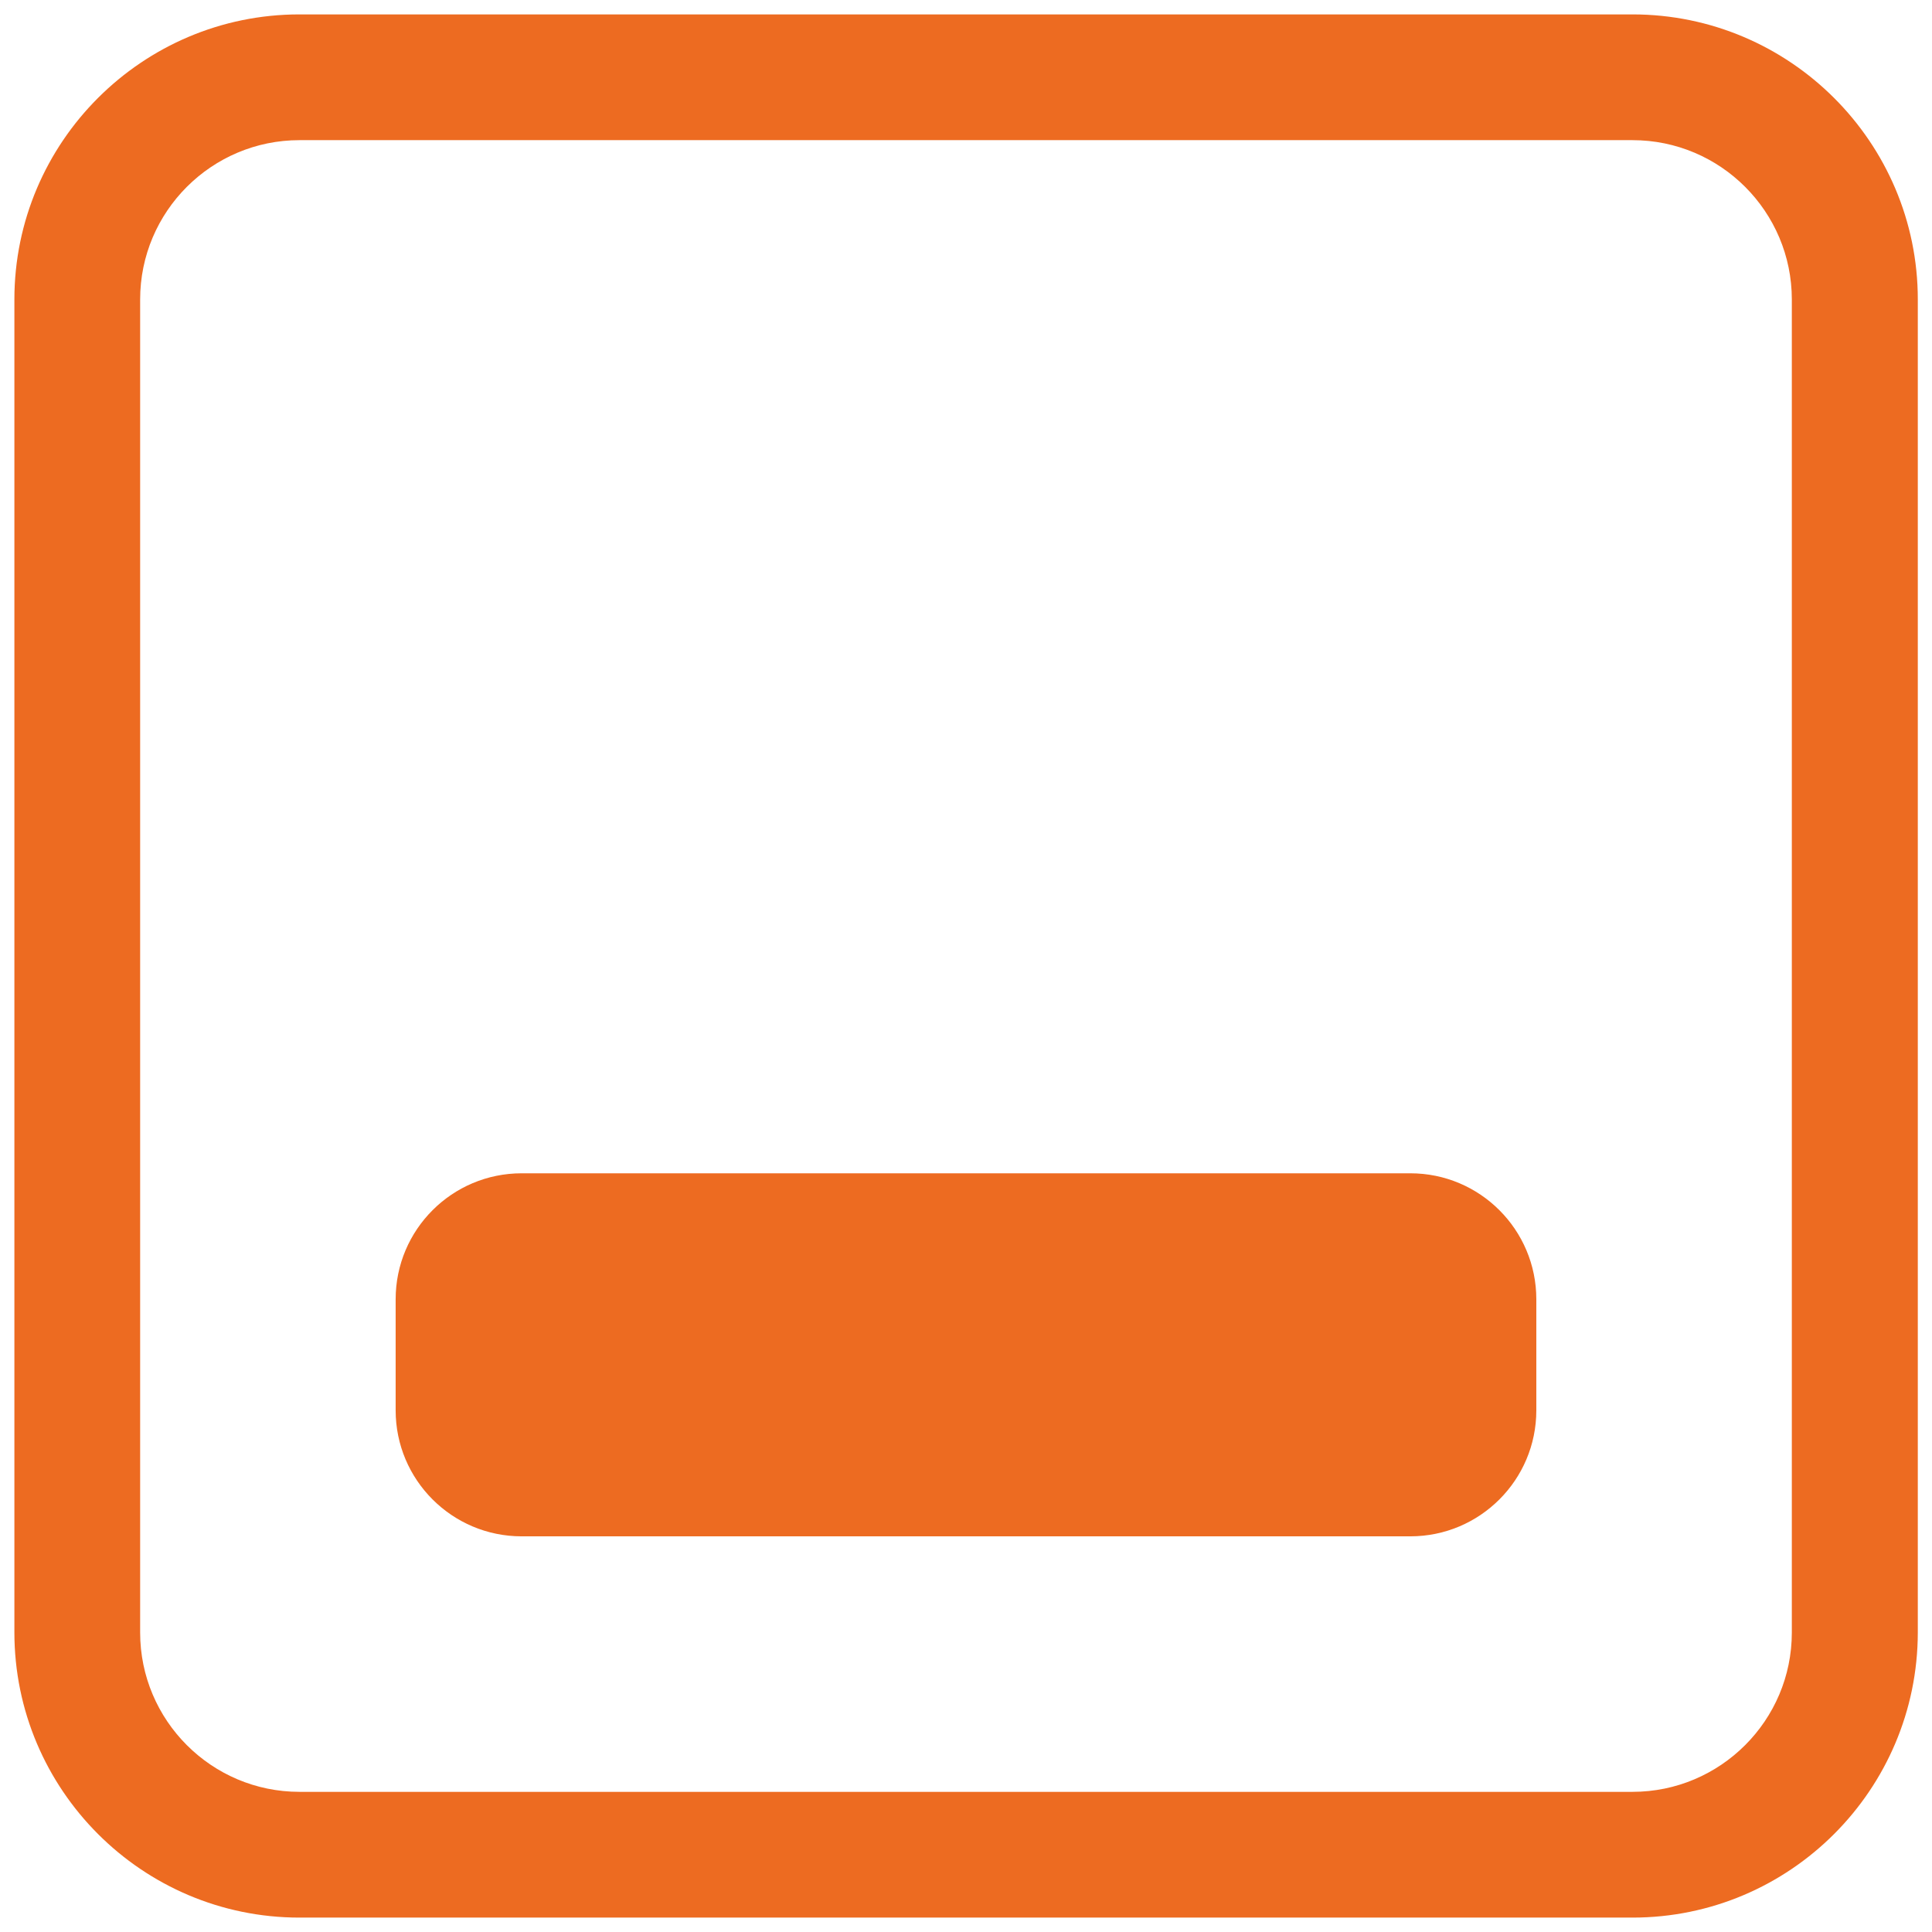
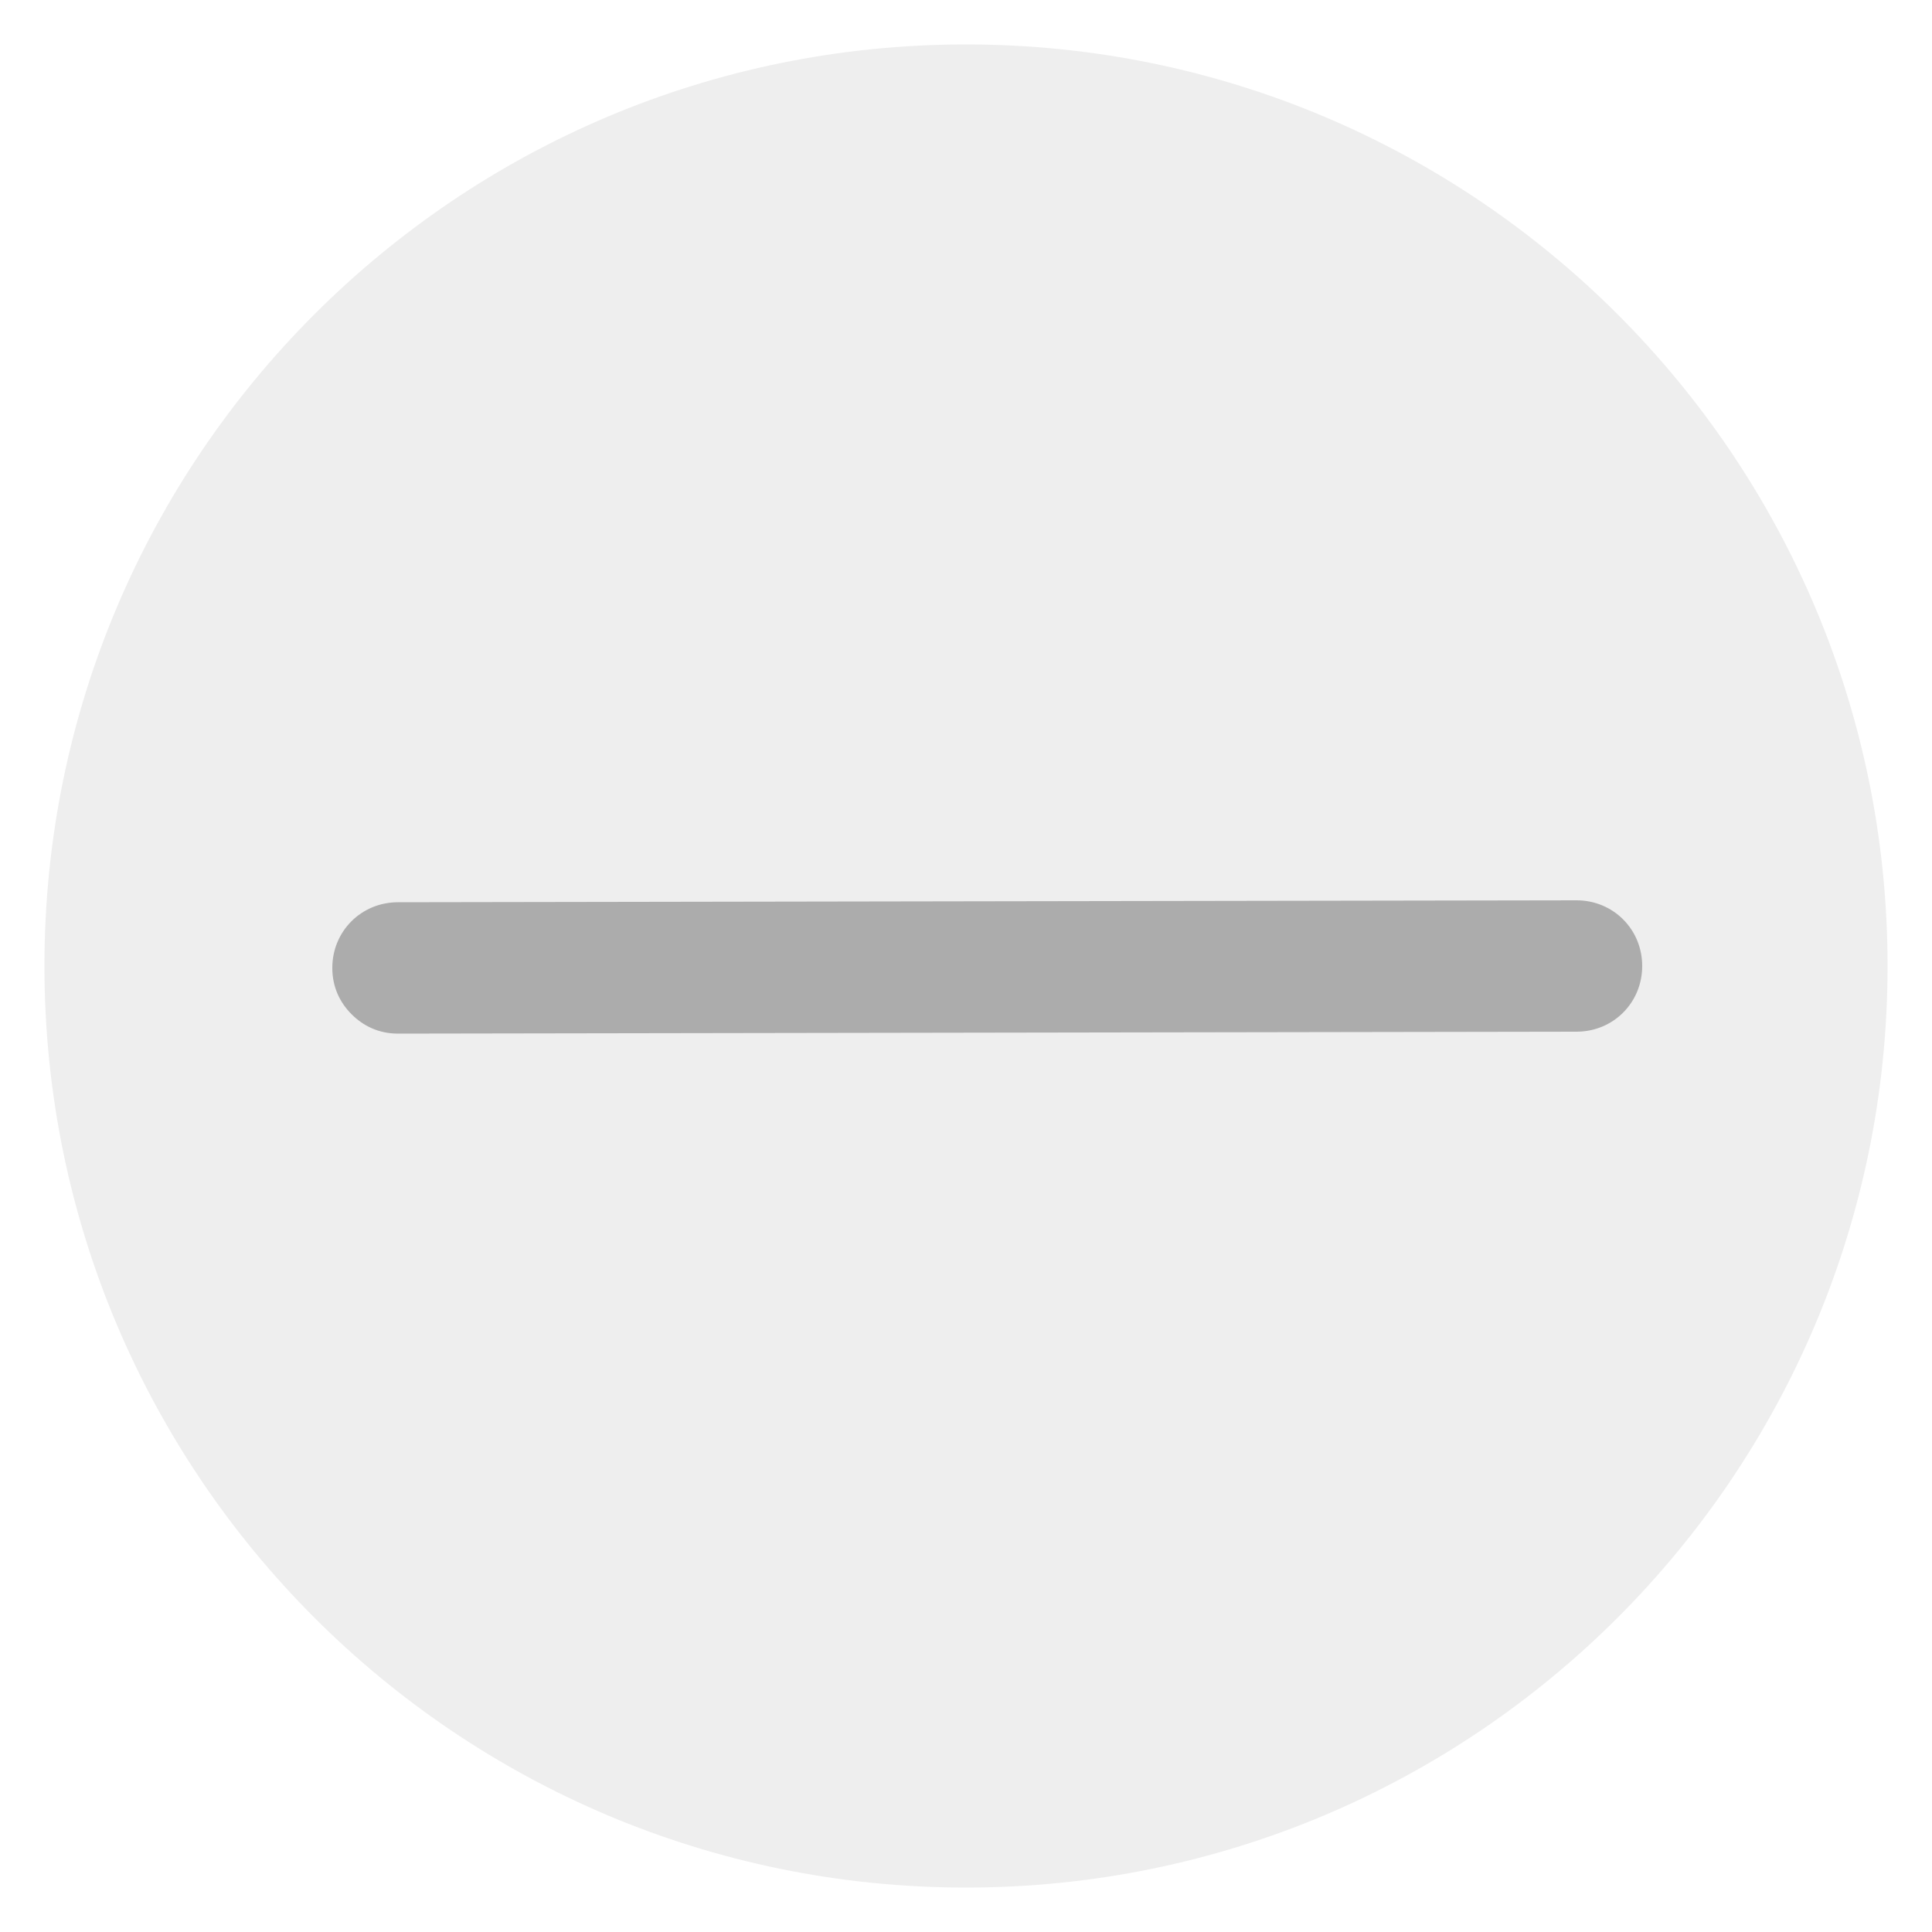
- <svg xmlns="http://www.w3.org/2000/svg" xml:space="preserve" enable-background="new 0 0 100 100" viewBox="0 0 100 100" y="0px" x="0px" id="minimalize_window" version="1.0">
-   <defs id="defs13" />
-   <g transform="matrix(1.15,0,0,1.15,-7.50075,-7.5)" id="g4">
-     <path id="path2" d="M 80,92.83 H 20 C 12.92,92.83 7.17,87.07 7.17,79.99 V 20 C 7.17,12.92 12.93,7.17 20,7.17 h 60 c 7.08,0 12.84,5.76 12.84,12.83 V 80 C 92.83,87.08 87.08,92.83 80,92.83 Z m -60,-80 c -3.95,0 -7.17,3.21 -7.17,7.17 v 60 c 0,3.95 3.21,7.17 7.17,7.17 h 60 c 3.95,0 7.17,-3.21 7.17,-7.17 V 20 c 0,-3.95 -3.21,-7.17 -7.17,-7.17 z" fill="#ed6b21" />
-   </g>
-   <g transform="matrix(1.15,0,0,1.15,-7.50075,-7.5)" id="g8">
-     <path id="path6" d="M 70,75.67 H 30 c -3.13,0 -5.67,-2.54 -5.67,-5.67 v -5 c 0,-3.13 2.54,-5.67 5.67,-5.67 h 40 c 3.13,0 5.67,2.54 5.67,5.67 v 5 c 0,3.13 -2.54,5.67 -5.67,5.67 z" fill="#ed6b21" />
-   </g>
+ <svg xmlns="http://www.w3.org/2000/svg" version="1.1" baseProfile="basic" id="minimalize_window" x="0px" y="0px" viewBox="0 0 100 100" xml:space="preserve">
+   <circle fill="#EEEEEE" cx="50" cy="50" r="47.7" />
+   <path fill="#ACACAC" d="M81.6,53.4c1.9,0,3.4-1.5,3.4-3.4s-1.5-3.4-3.4-3.4l-61,0.1c-1.9,0-3.4,1.5-3.4,3.4c0,1,0.4,1.8,1,2.4  c0.6,0.6,1.4,1,2.4,1L81.6,53.4z" />
</svg>
